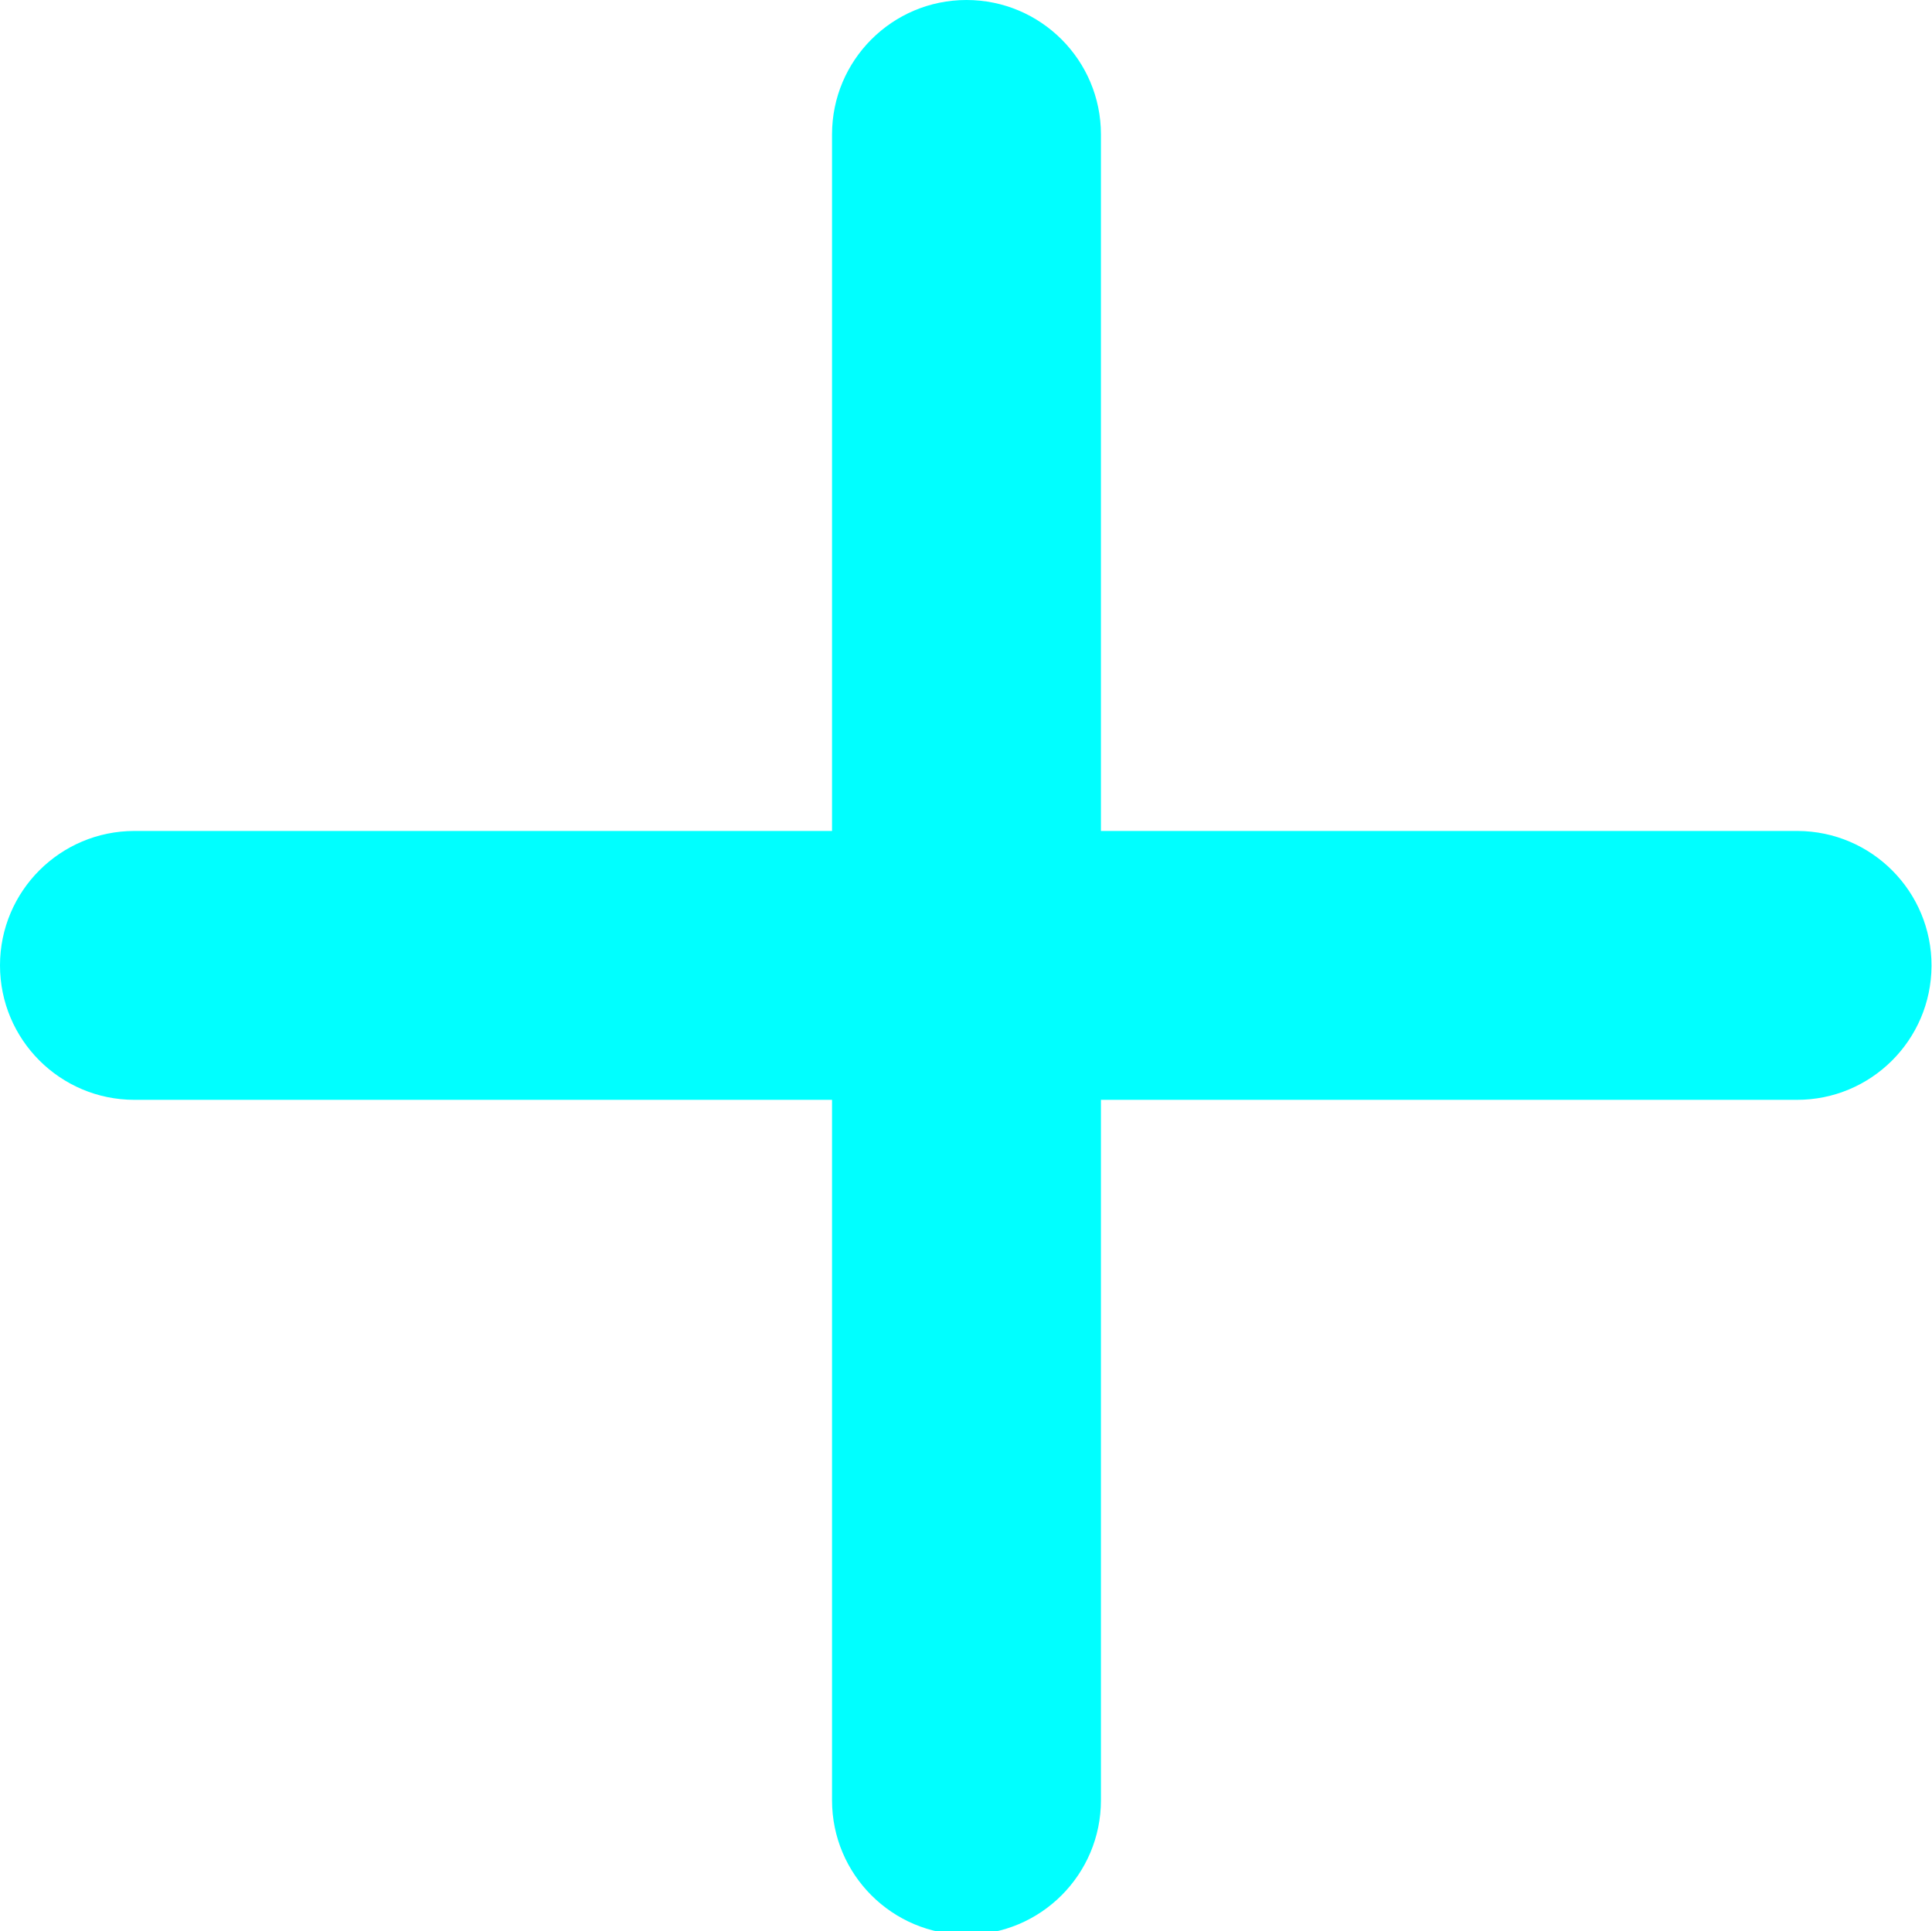
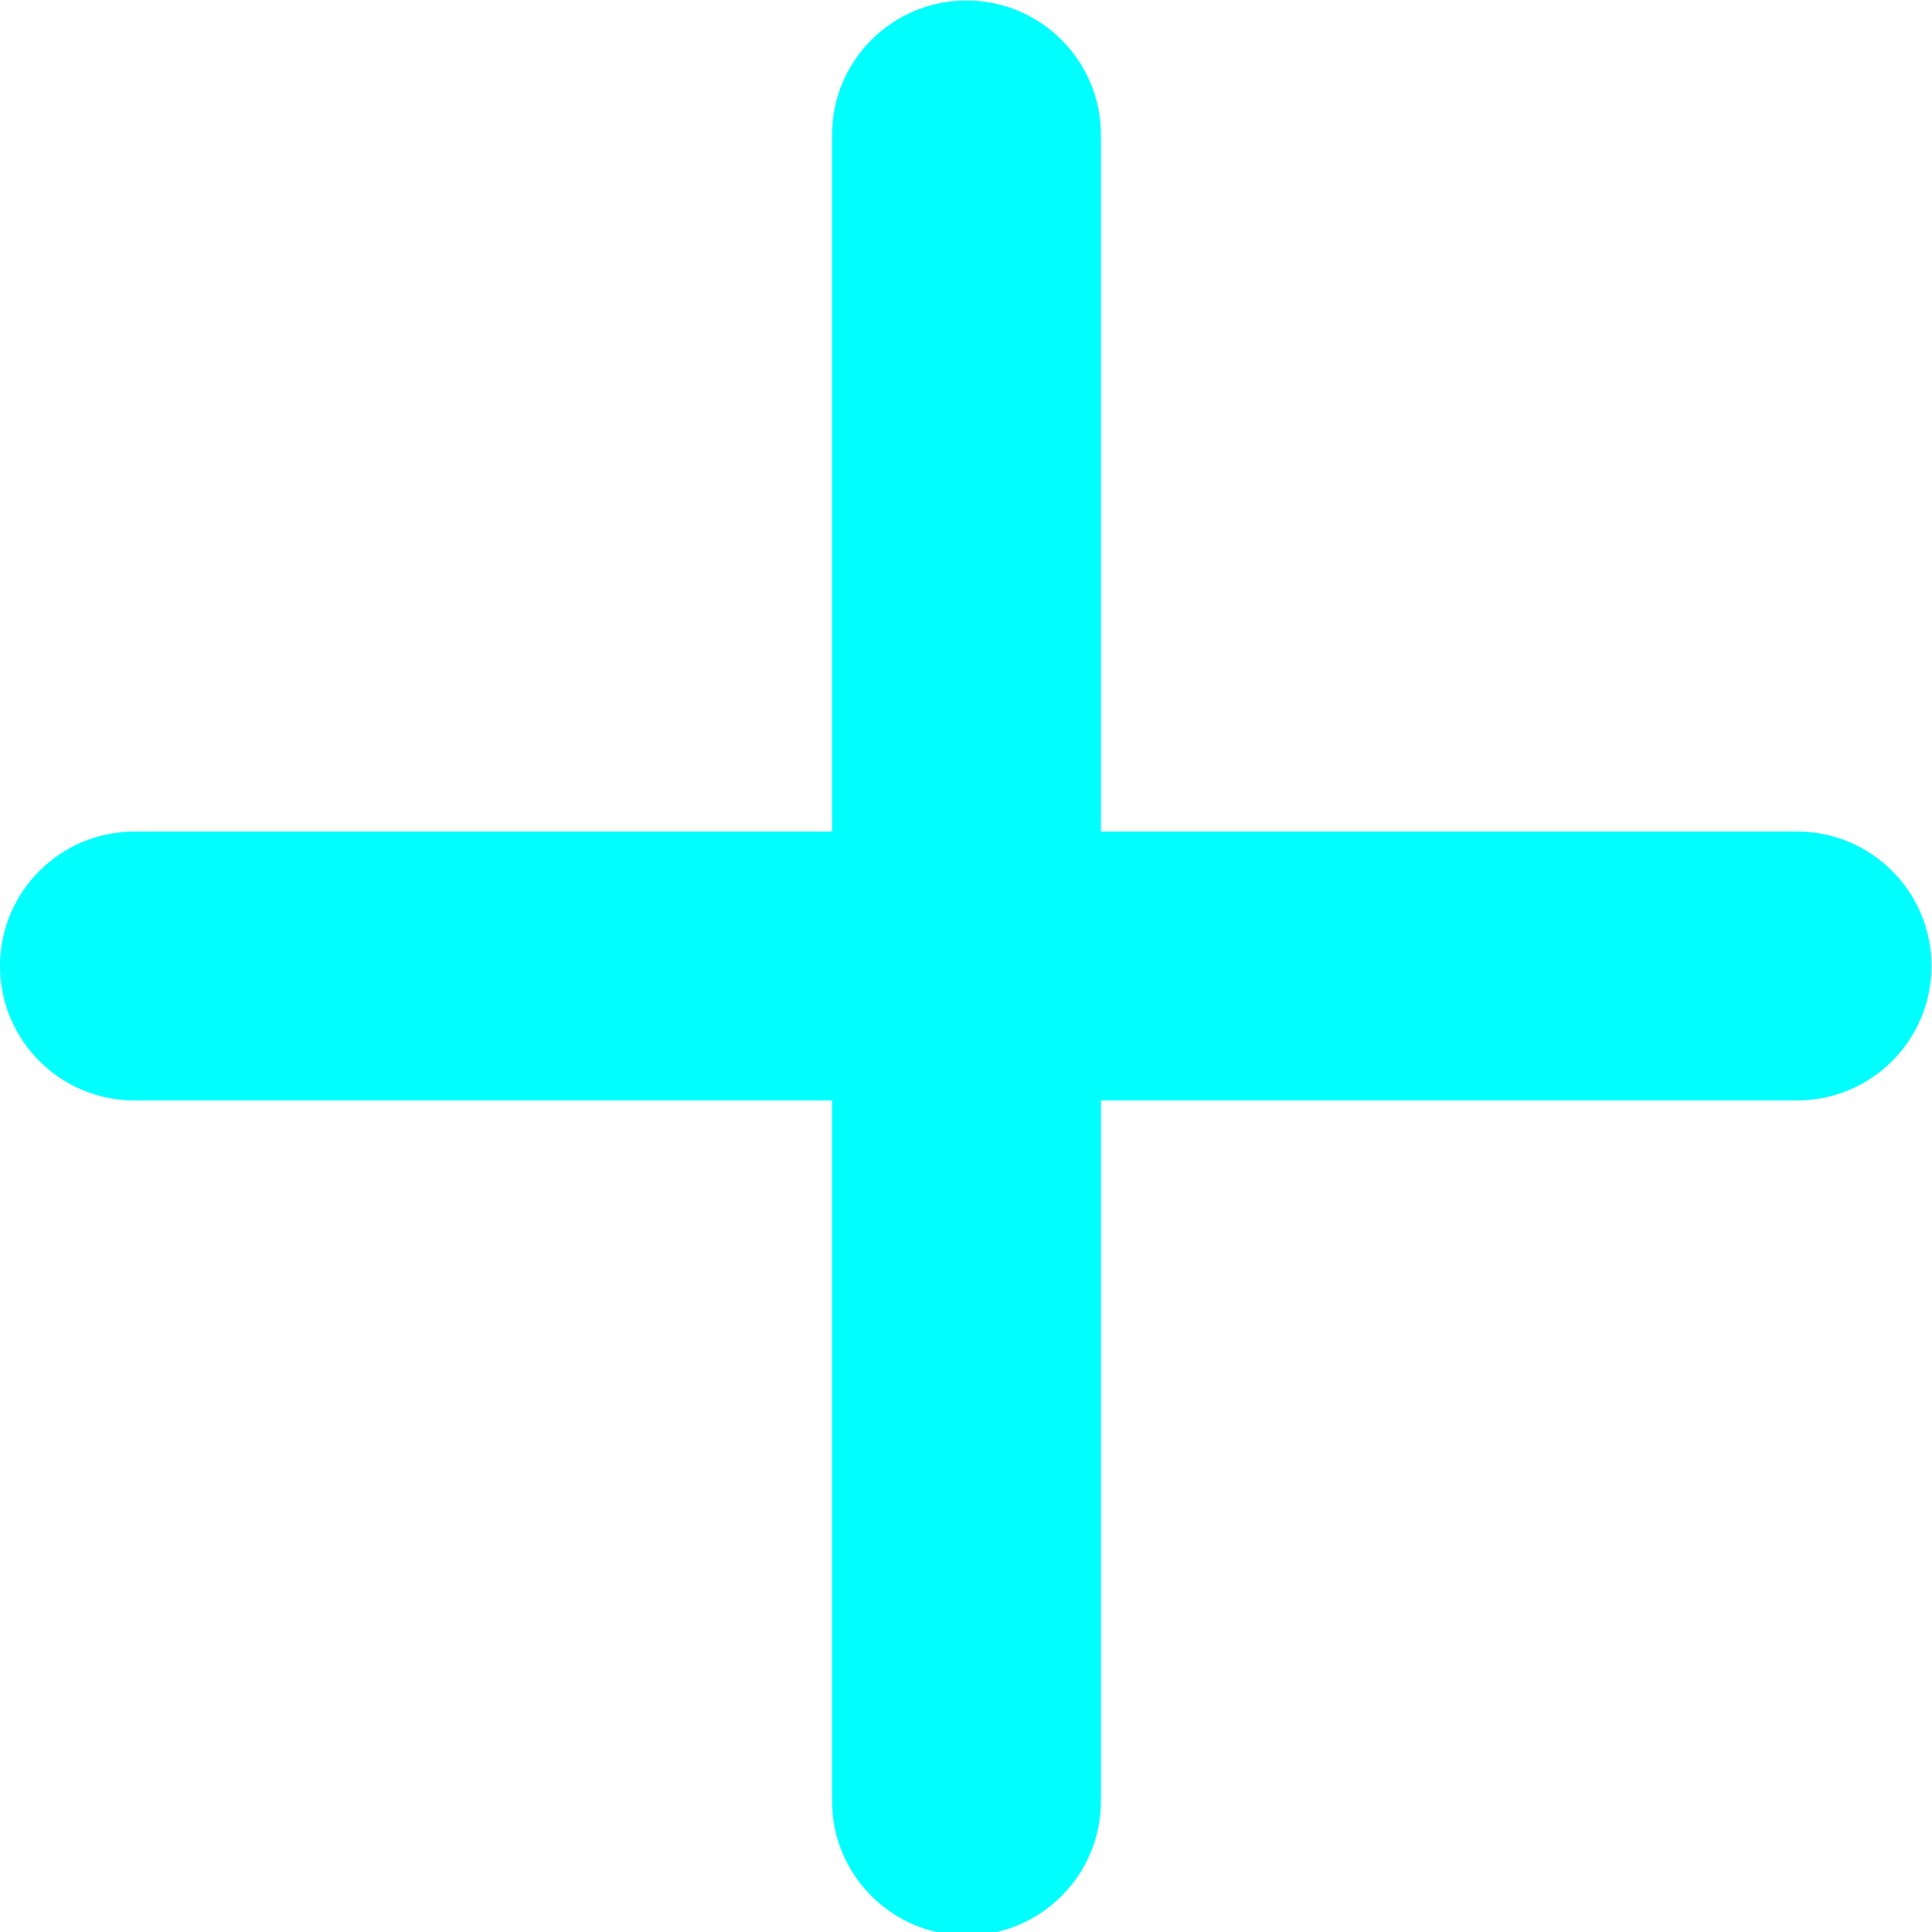
- <svg xmlns="http://www.w3.org/2000/svg" id="Слой_1" data-name="Слой 1" viewBox="0 0 19.83 19.82">
+ <svg xmlns="http://www.w3.org/2000/svg" id="Слой_1" data-name="Слой 1" width="19" height="19" viewBox="0 0 19.83 19.82">
  <defs>
    <style>.cls-1{fill:aqua;}</style>
  </defs>
  <path class="cls-1" d="M602.93,27.52a1.38,1.38,0,0,0-1.38,1.38h0V46a1.38,1.38,0,0,0,2.76,0V28.9A1.38,1.38,0,0,0,602.93,27.52Z" transform="translate(-593.01 -27.52)" />
  <path class="cls-1" d="M611.46,36.05H594.39a1.38,1.38,0,1,0,0,2.76h17.06A1.38,1.38,0,1,0,611.46,36.05Z" transform="translate(-593.01 -27.52)" />
</svg>
